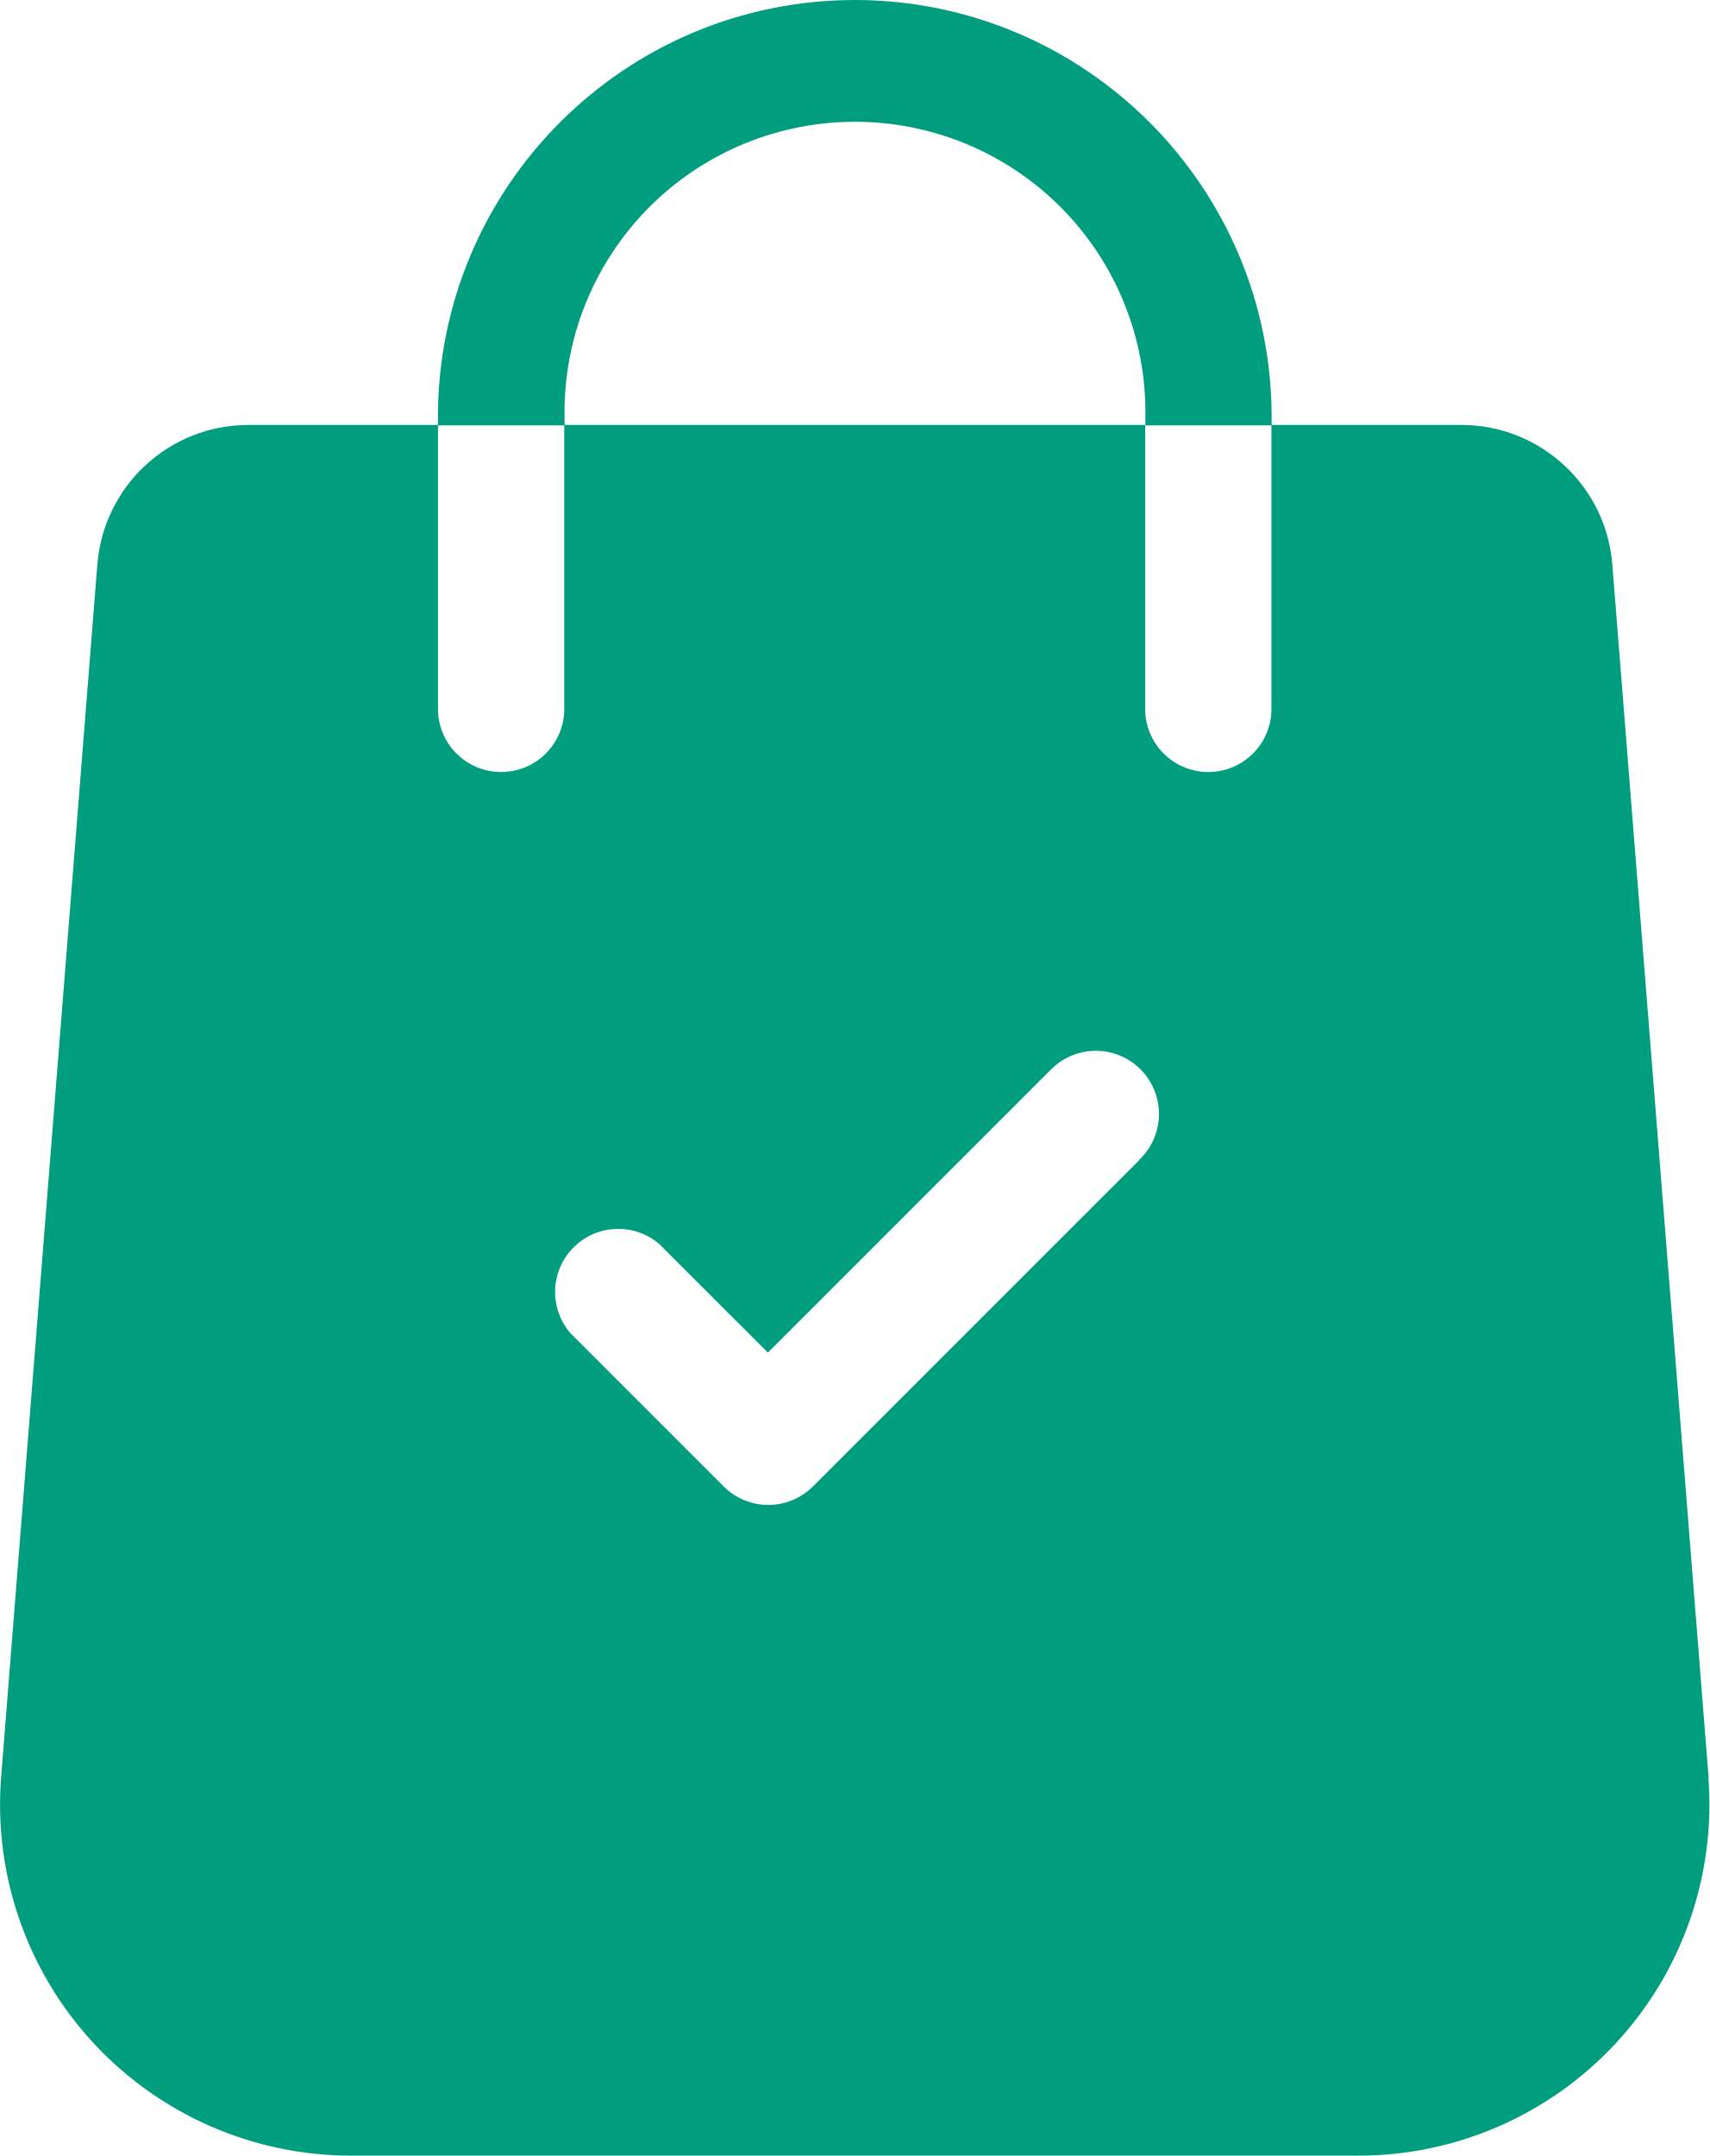
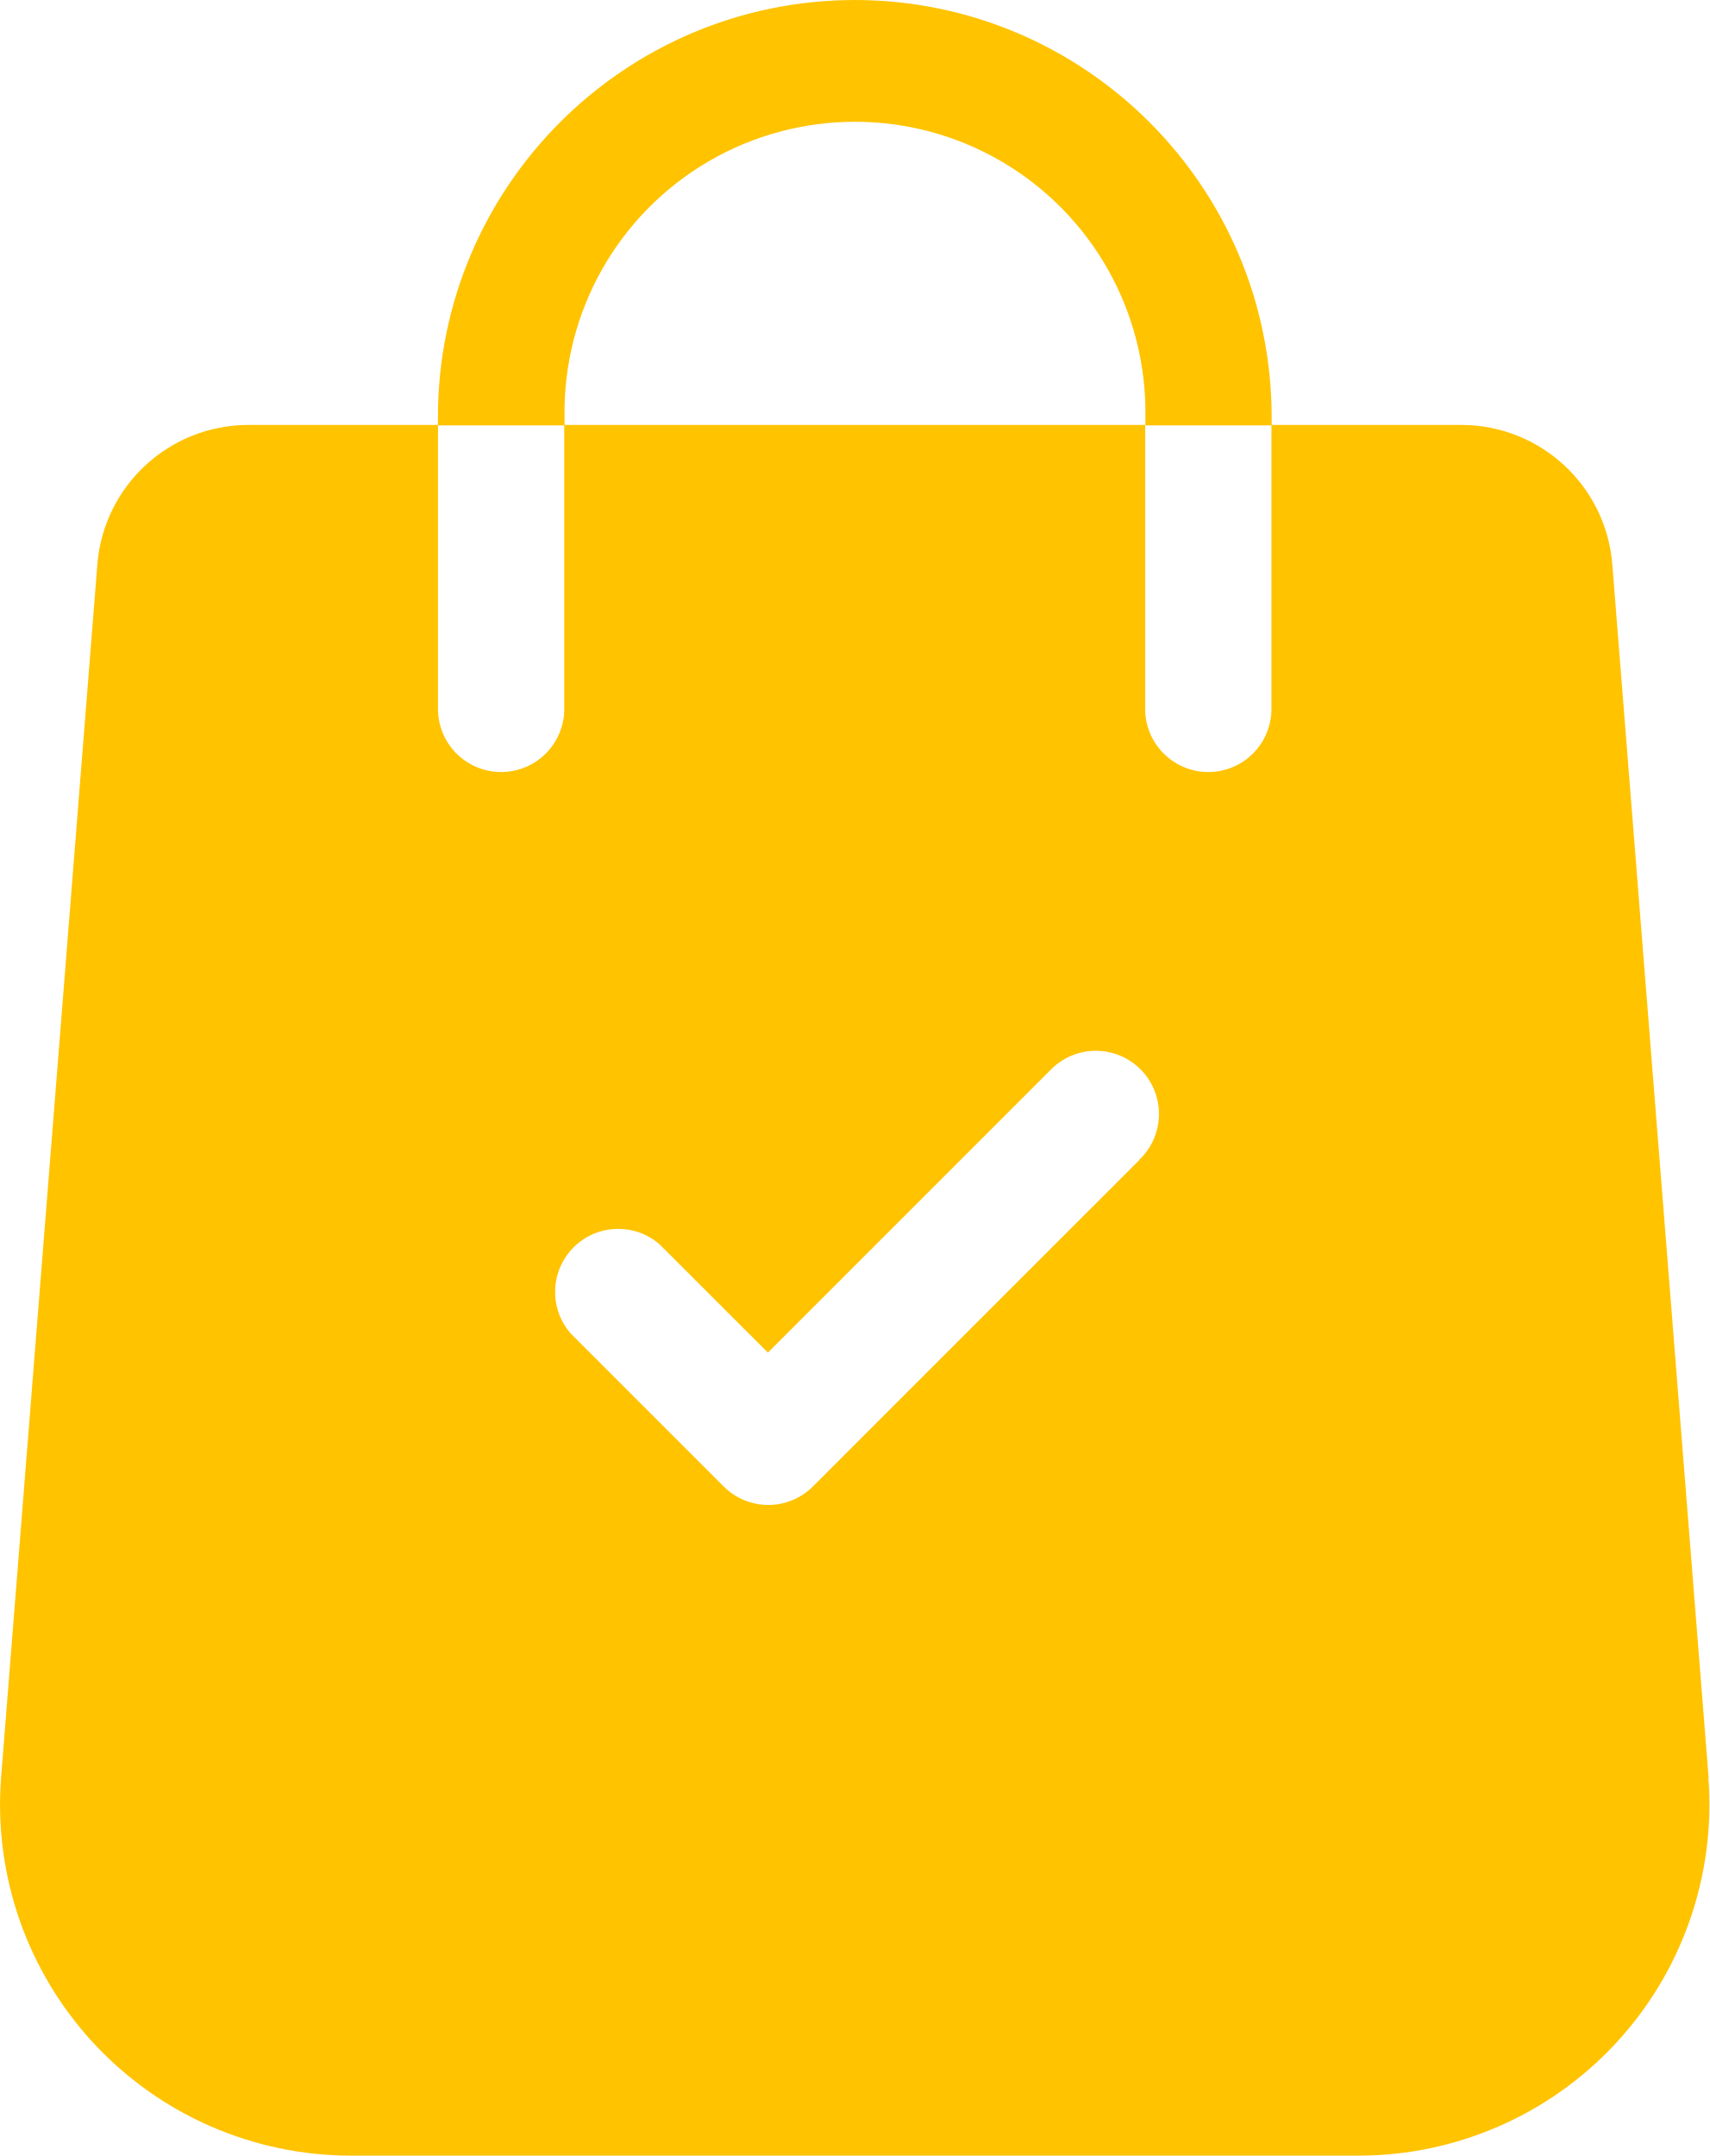
<svg xmlns="http://www.w3.org/2000/svg" width="23.786" height="30" viewBox="0 0 23.786 30">
  <g id="shopping-bag_3_" data-name="shopping-bag (3)" transform="translate(-53.023)">
    <g id="Group_2704" data-name="Group 2704">
      <g id="Group_17" data-name="Group 17" transform="translate(53.023 5.918)">
        <g id="Group_16" data-name="Group 16">
-           <path id="Path_3" data-name="Path 3" d="M76.8,119.826l-1.34-16.881A2.109,2.109,0,0,0,73.362,101H70.716v3.921a.879.879,0,1,1-1.757,0V101H60.875v3.921a.879.879,0,1,1-1.757,0V101H56.472a2.109,2.109,0,0,0-2.094,1.937l-1.34,16.886a4.885,4.885,0,0,0,4.87,5.259H71.926a4.884,4.884,0,0,0,4.87-5.261Zm-7.92-8.6-4.544,4.544a.878.878,0,0,1-1.243,0l-2.13-2.13A.878.878,0,0,1,62.2,112.4l1.509,1.508,3.923-3.923a.879.879,0,1,1,1.242,1.243Z" transform="translate(-53.023 -101.005)" fill="#009e7f" />
+           <path id="Path_3" data-name="Path 3" d="M76.8,119.826l-1.34-16.881A2.109,2.109,0,0,0,73.362,101H70.716v3.921a.879.879,0,1,1-1.757,0V101H60.875v3.921a.879.879,0,1,1-1.757,0V101H56.472a2.109,2.109,0,0,0-2.094,1.937l-1.34,16.886a4.885,4.885,0,0,0,4.87,5.259H71.926a4.884,4.884,0,0,0,4.87-5.261Zm-7.92-8.6-4.544,4.544a.878.878,0,0,1-1.243,0l-2.13-2.13A.878.878,0,0,1,62.2,112.4l1.509,1.508,3.923-3.923a.879.879,0,1,1,1.242,1.243Z" transform="translate(-53.023 -101.005)" fill="#FFC300" />
        </g>
      </g>
      <g id="Group_19" data-name="Group 19" transform="translate(59.118)">
        <g id="Group_18" data-name="Group 18">
-           <path id="Path_4" data-name="Path 4" d="M162.838,0a5.806,5.806,0,0,0-5.8,5.8v.119H158.8V5.8a4.042,4.042,0,1,1,8.083,0v.119h1.757V5.8A5.806,5.806,0,0,0,162.838,0Z" transform="translate(-157.039)" fill="#009e7f" />
+           <path id="Path_4" data-name="Path 4" d="M162.838,0a5.806,5.806,0,0,0-5.8,5.8v.119H158.8V5.8a4.042,4.042,0,1,1,8.083,0v.119h1.757V5.8A5.806,5.806,0,0,0,162.838,0Z" transform="translate(-157.039)" fill="#FFC300" />
        </g>
      </g>
    </g>
  </g>
</svg>
